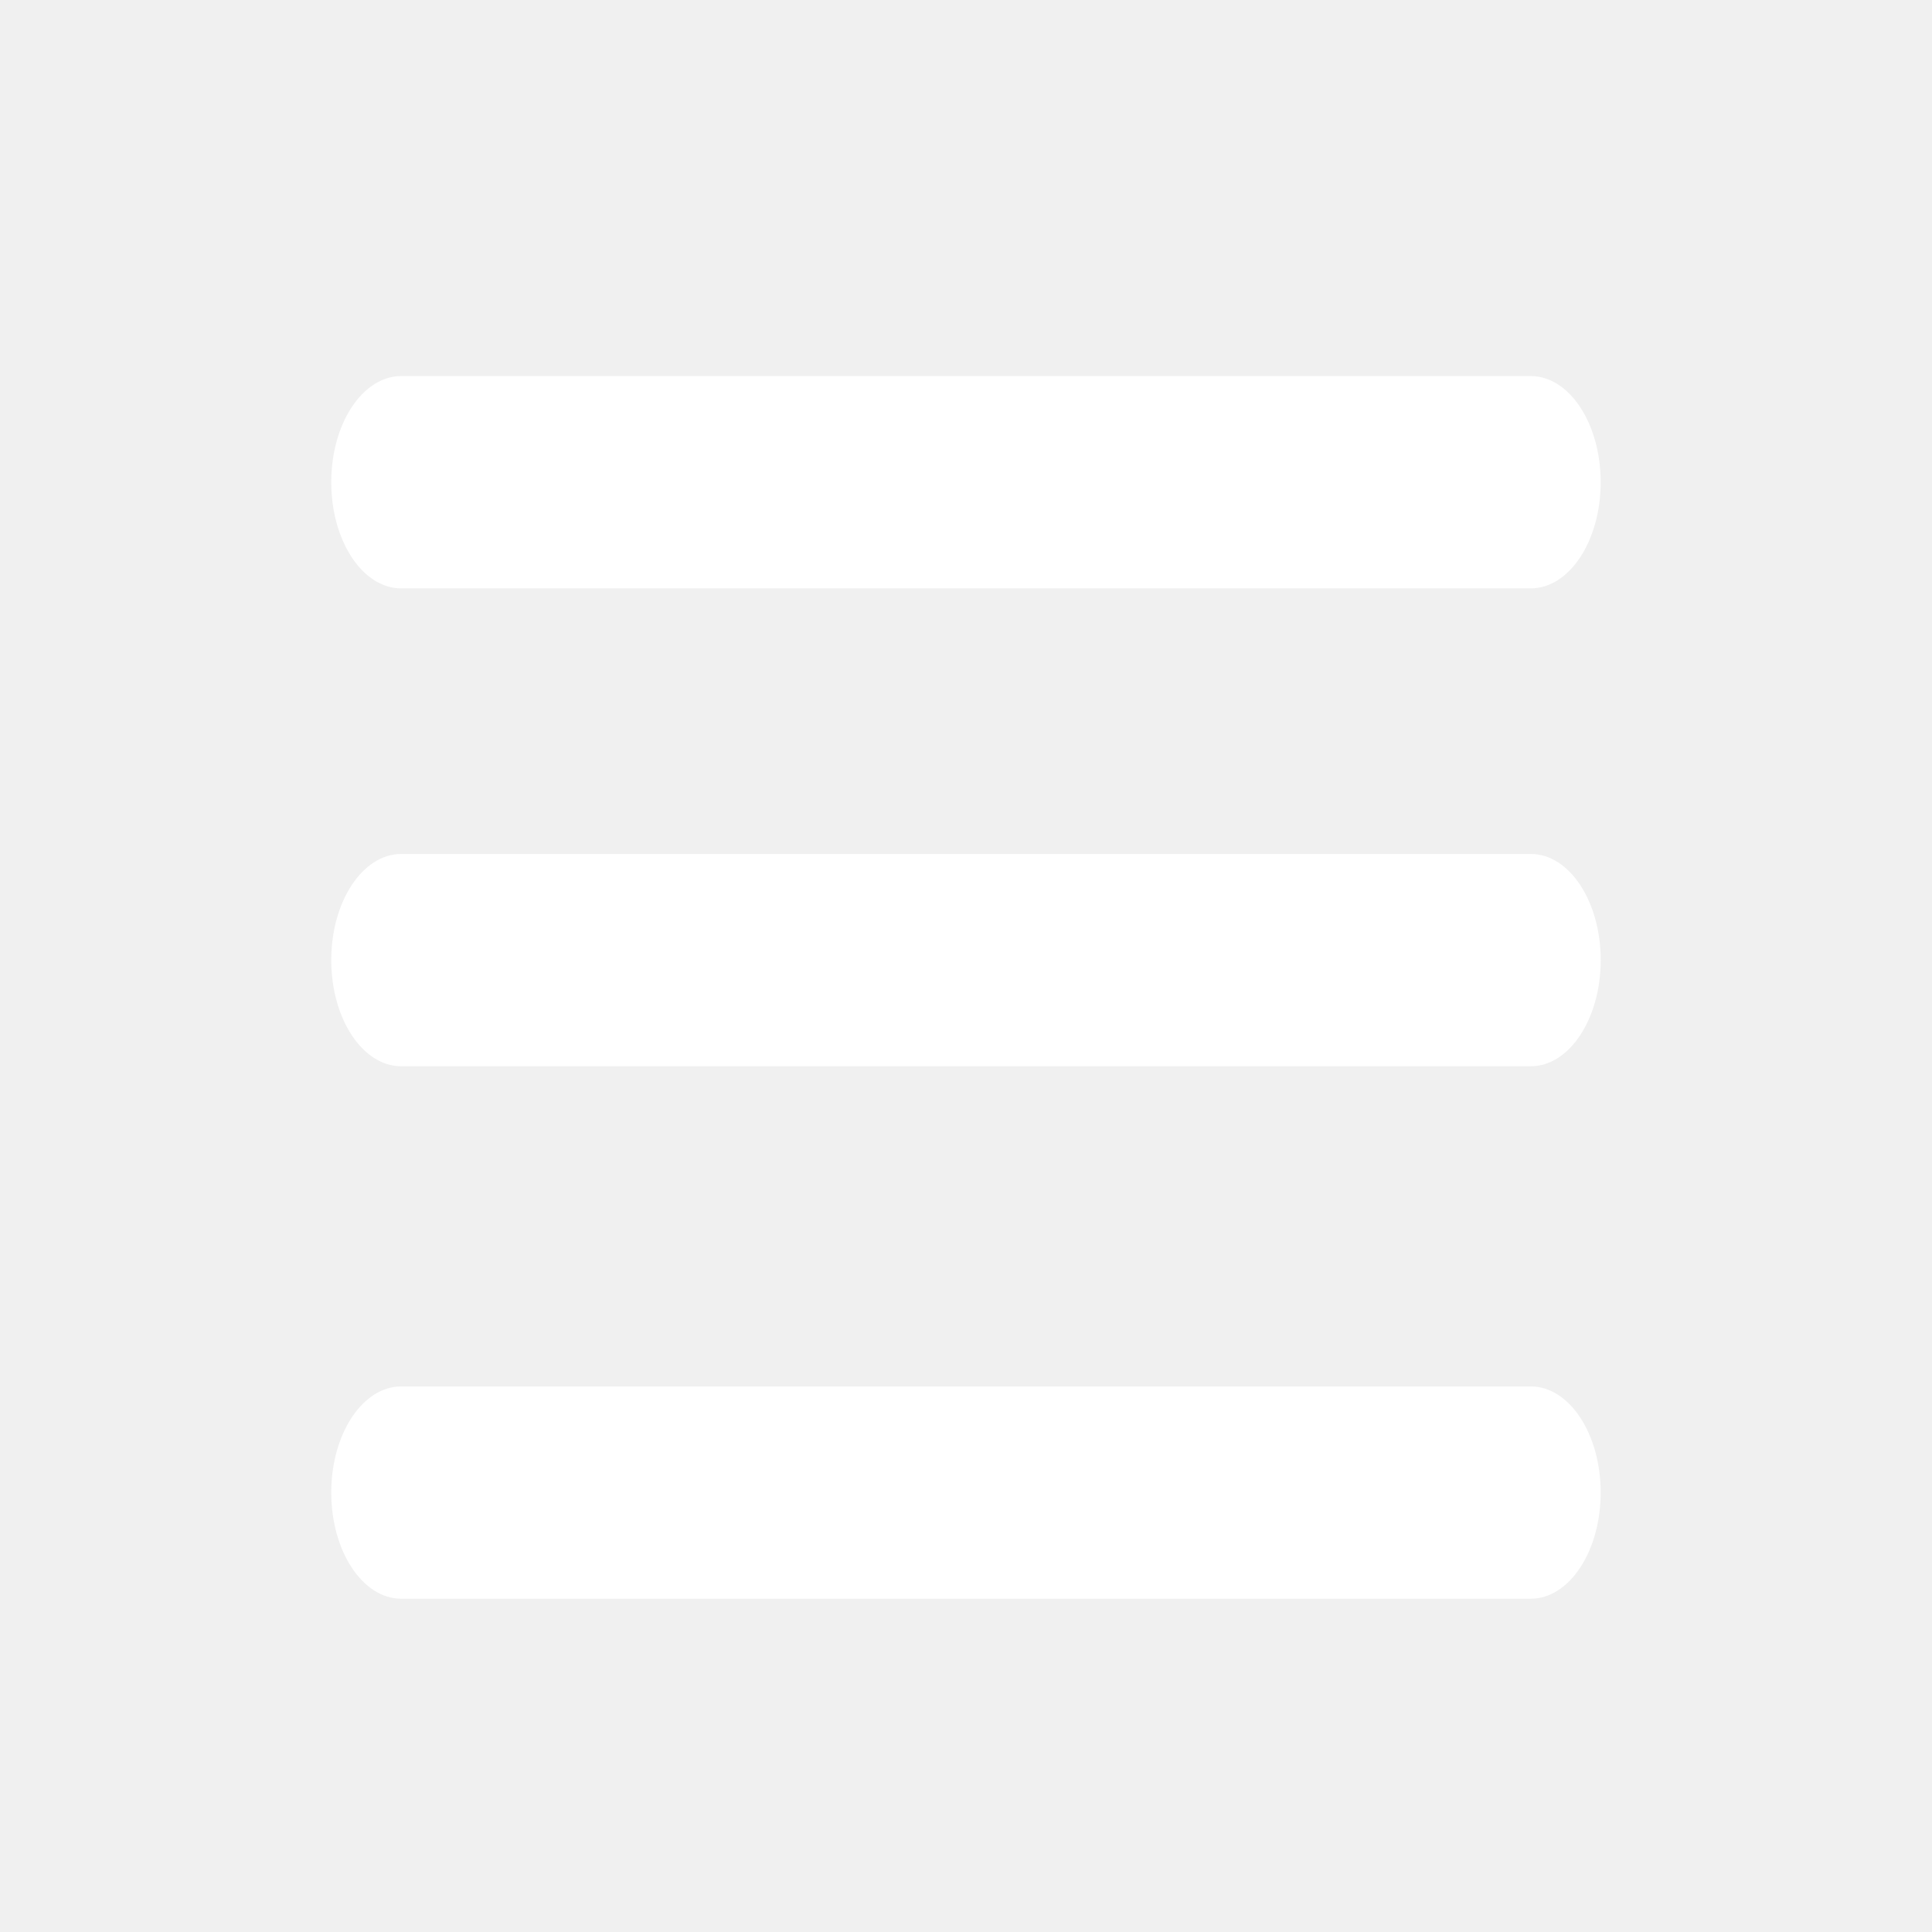
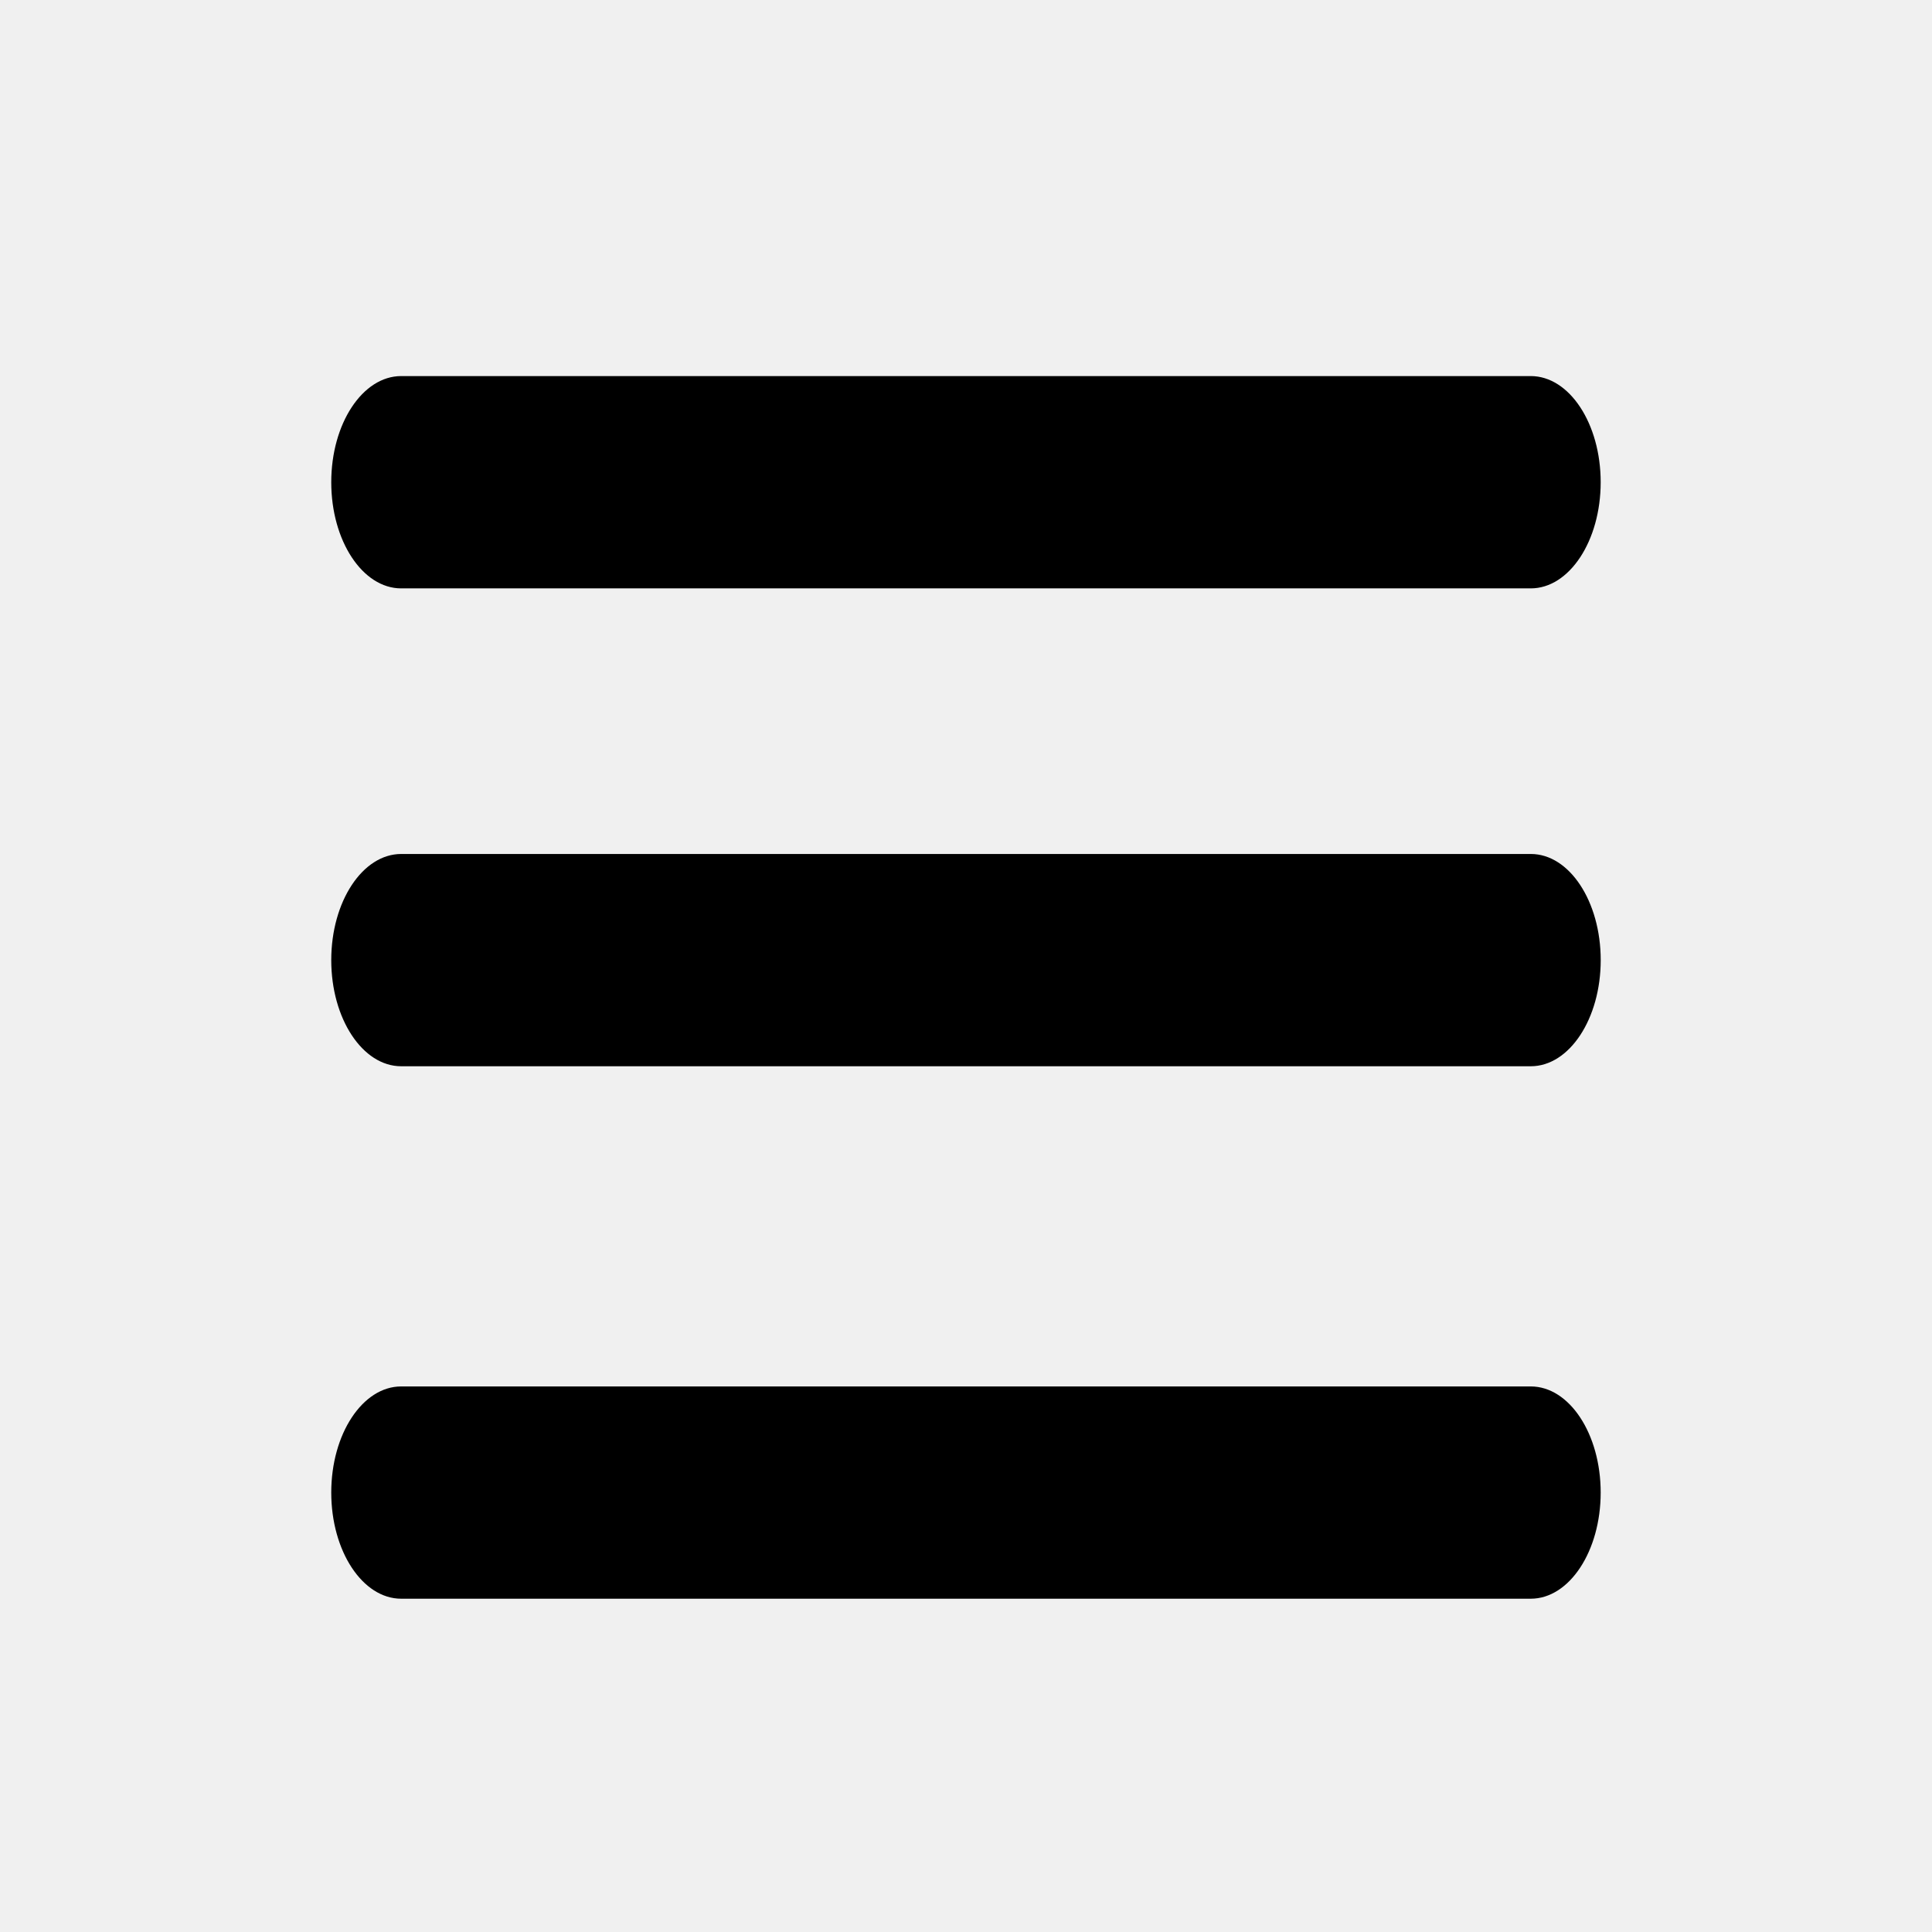
<svg xmlns="http://www.w3.org/2000/svg" version="1.1" id="Layer_1" x="0px" y="0px" width="55px" height="55px" viewBox="0 0 55 55" enable-background="new 0 0 55 55" xml:space="preserve">
-   <path fill="#FFFFFF" d="M45.568,13.728c0,1.669-0.892,3.022-1.991,3.022H11.421c-1.099,0-1.991-1.353-1.991-3.022l0,0  c0-1.669,0.892-3.022,1.991-3.022h32.156C44.677,10.706,45.568,12.059,45.568,13.728L45.568,13.728z" />
-   <path fill="#FFFFFF" d="M45.569,27.333c0,1.668-0.892,3.021-1.991,3.021H11.421c-1.099,0-1.991-1.353-1.991-3.021l0,0  c0-1.669,0.892-3.022,1.991-3.022h32.157C44.678,24.31,45.569,25.663,45.569,27.333L45.569,27.333z" />
-   <path fill="#FFFFFF" d="M45.568,42.49c0,1.669-0.892,3.022-1.991,3.022H11.421c-1.099,0-1.991-1.354-1.991-3.022l0,0  c0-1.669,0.892-3.021,1.991-3.021h32.156C44.677,39.469,45.568,40.821,45.568,42.49L45.568,42.49z" />
+   <defs id="defs11" />
+   <path fill="#FFFFFF" d="M45.568,13.728c0,1.669-0.892,3.022-1.991,3.022H11.421c-1.099,0-1.991-1.353-1.991-3.022l0,0  c0-1.669,0.892-3.022,1.991-3.022h32.156C44.677,10.706,45.568,12.059,45.568,13.728L45.568,13.728z" id="path2" style="fill:#000000" />
+   <path fill="#FFFFFF" d="M45.569,27.333c0,1.668-0.892,3.021-1.991,3.021H11.421c-1.099,0-1.991-1.353-1.991-3.021l0,0  c0-1.669,0.892-3.022,1.991-3.022h32.157C44.678,24.31,45.569,25.663,45.569,27.333L45.569,27.333z" id="path4" style="fill:#000000" />
+   <path fill="#FFFFFF" d="M45.568,42.49c0,1.669-0.892,3.022-1.991,3.022H11.421c-1.099,0-1.991-1.354-1.991-3.022l0,0  c0-1.669,0.892-3.021,1.991-3.021h32.156C44.677,39.469,45.568,40.821,45.568,42.49L45.568,42.49z" id="path6" style="fill:#000000" />
</svg>
